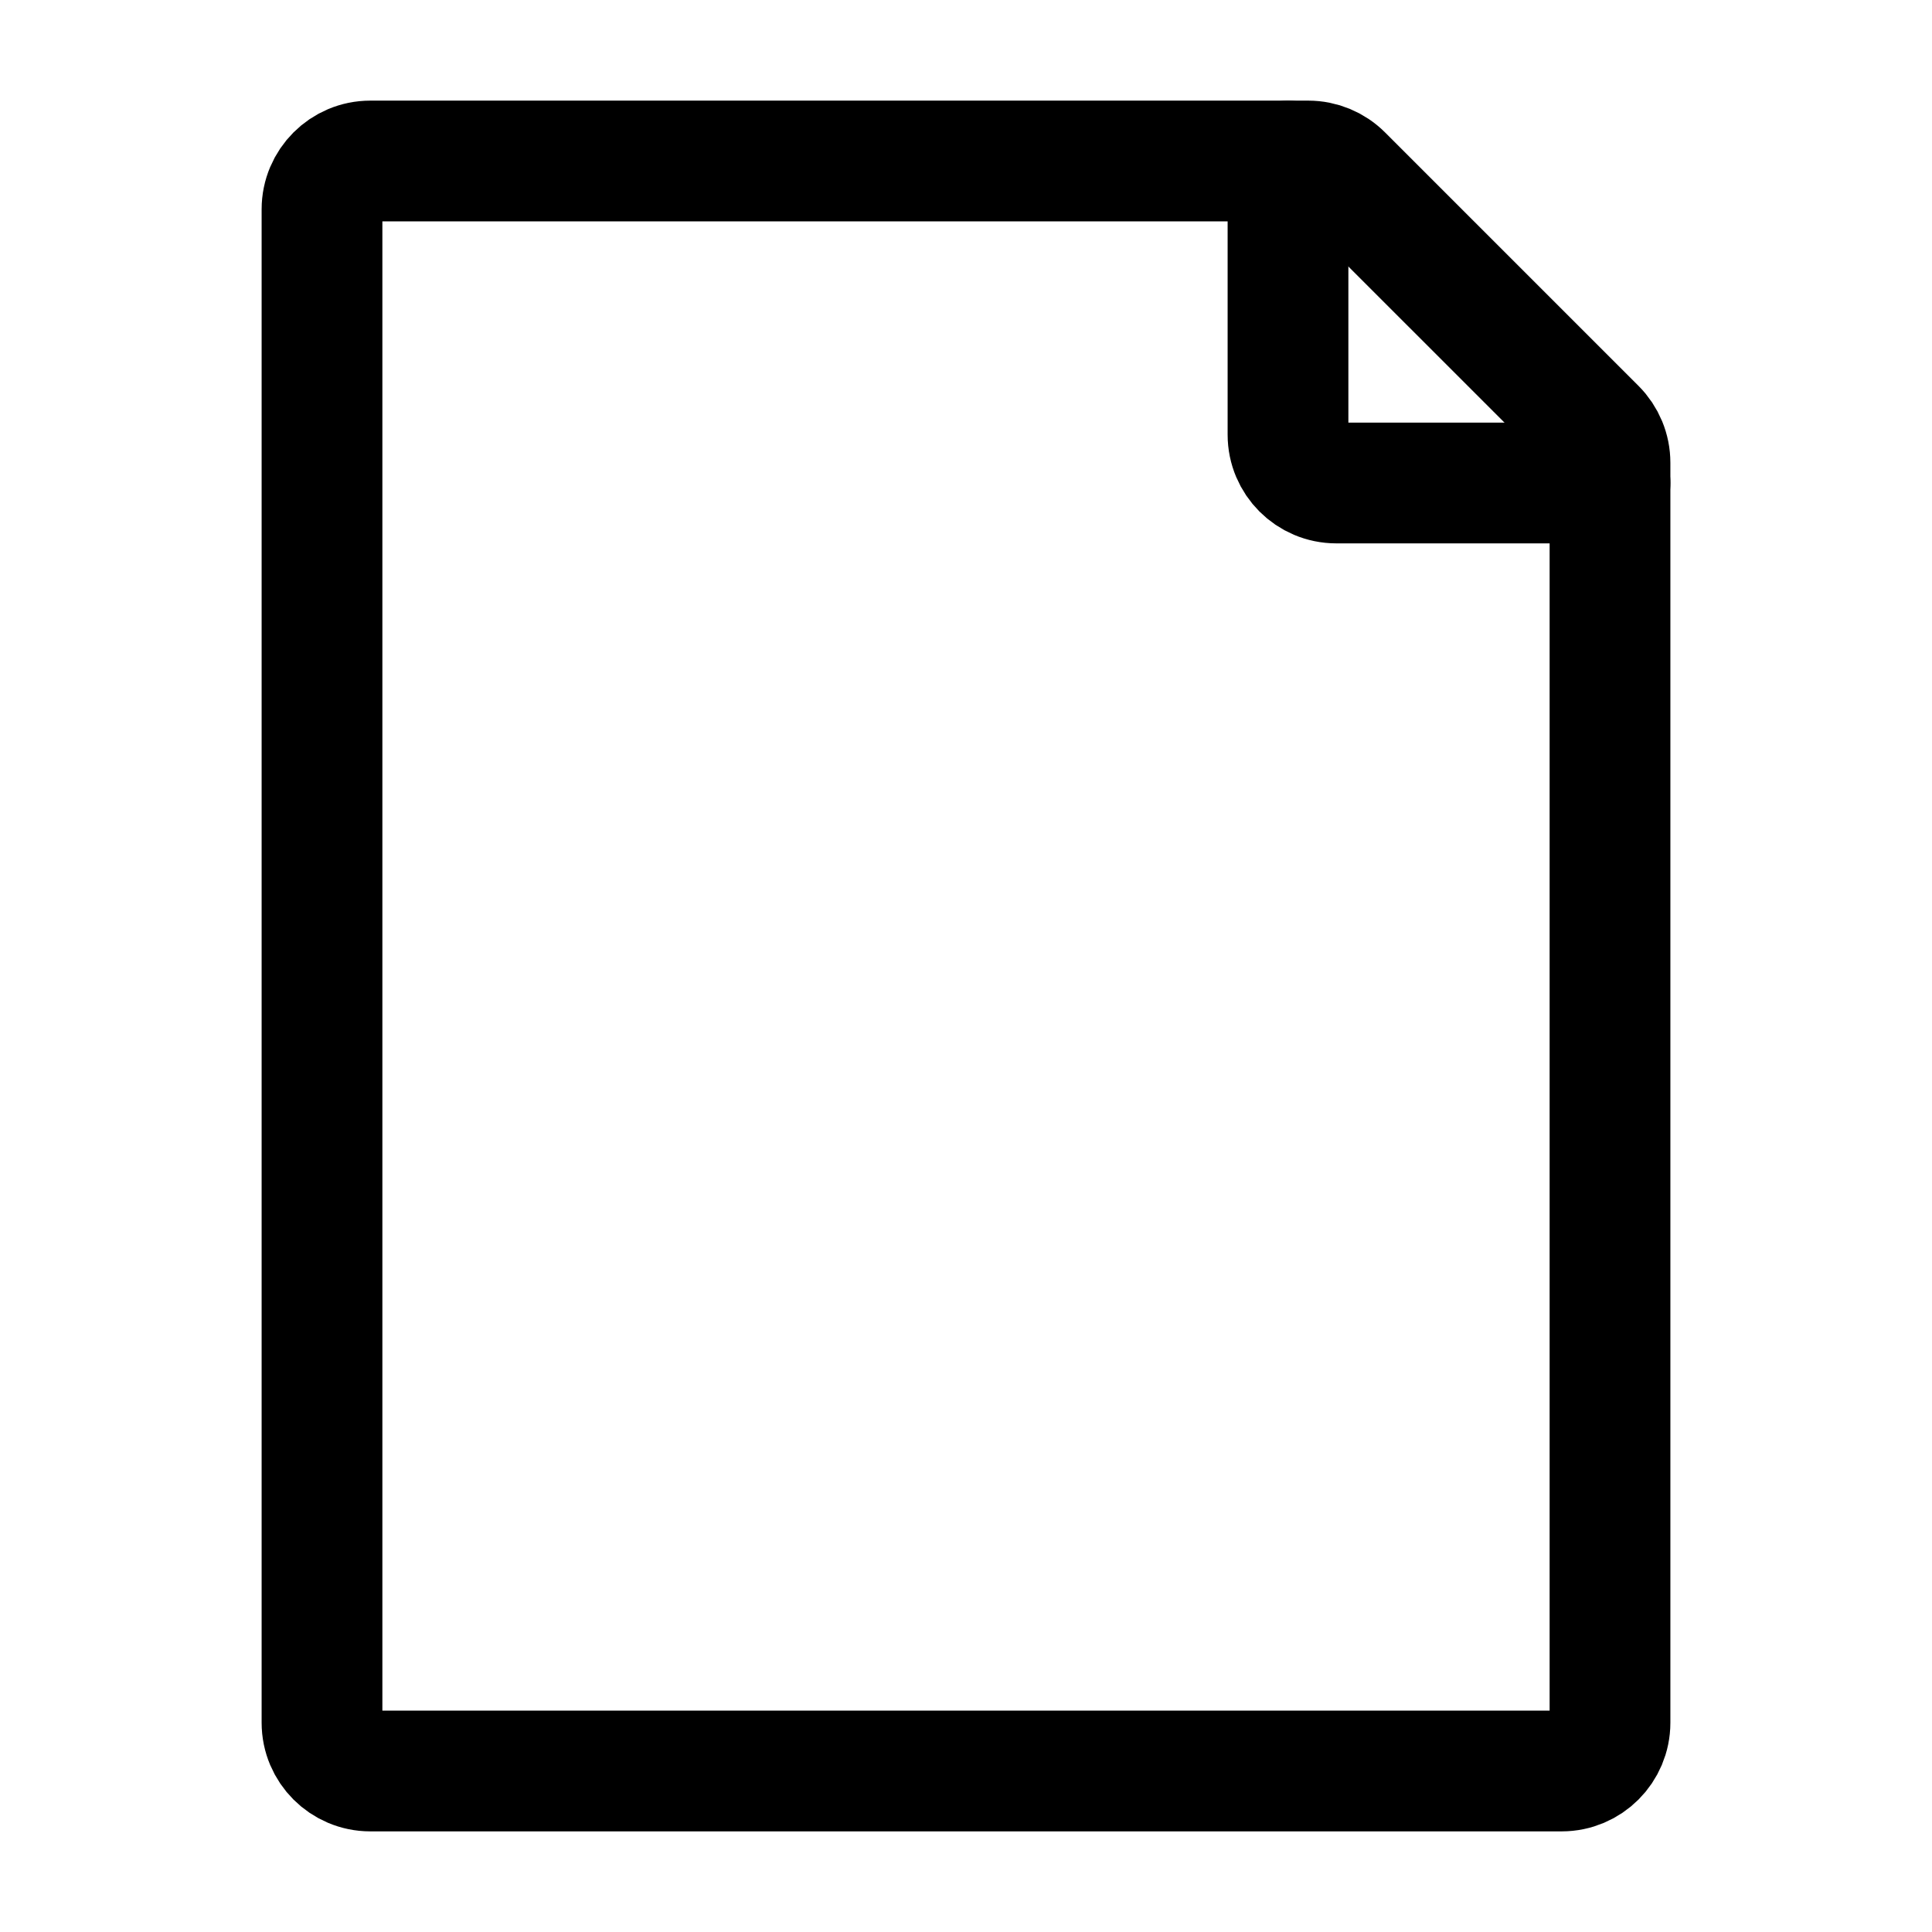
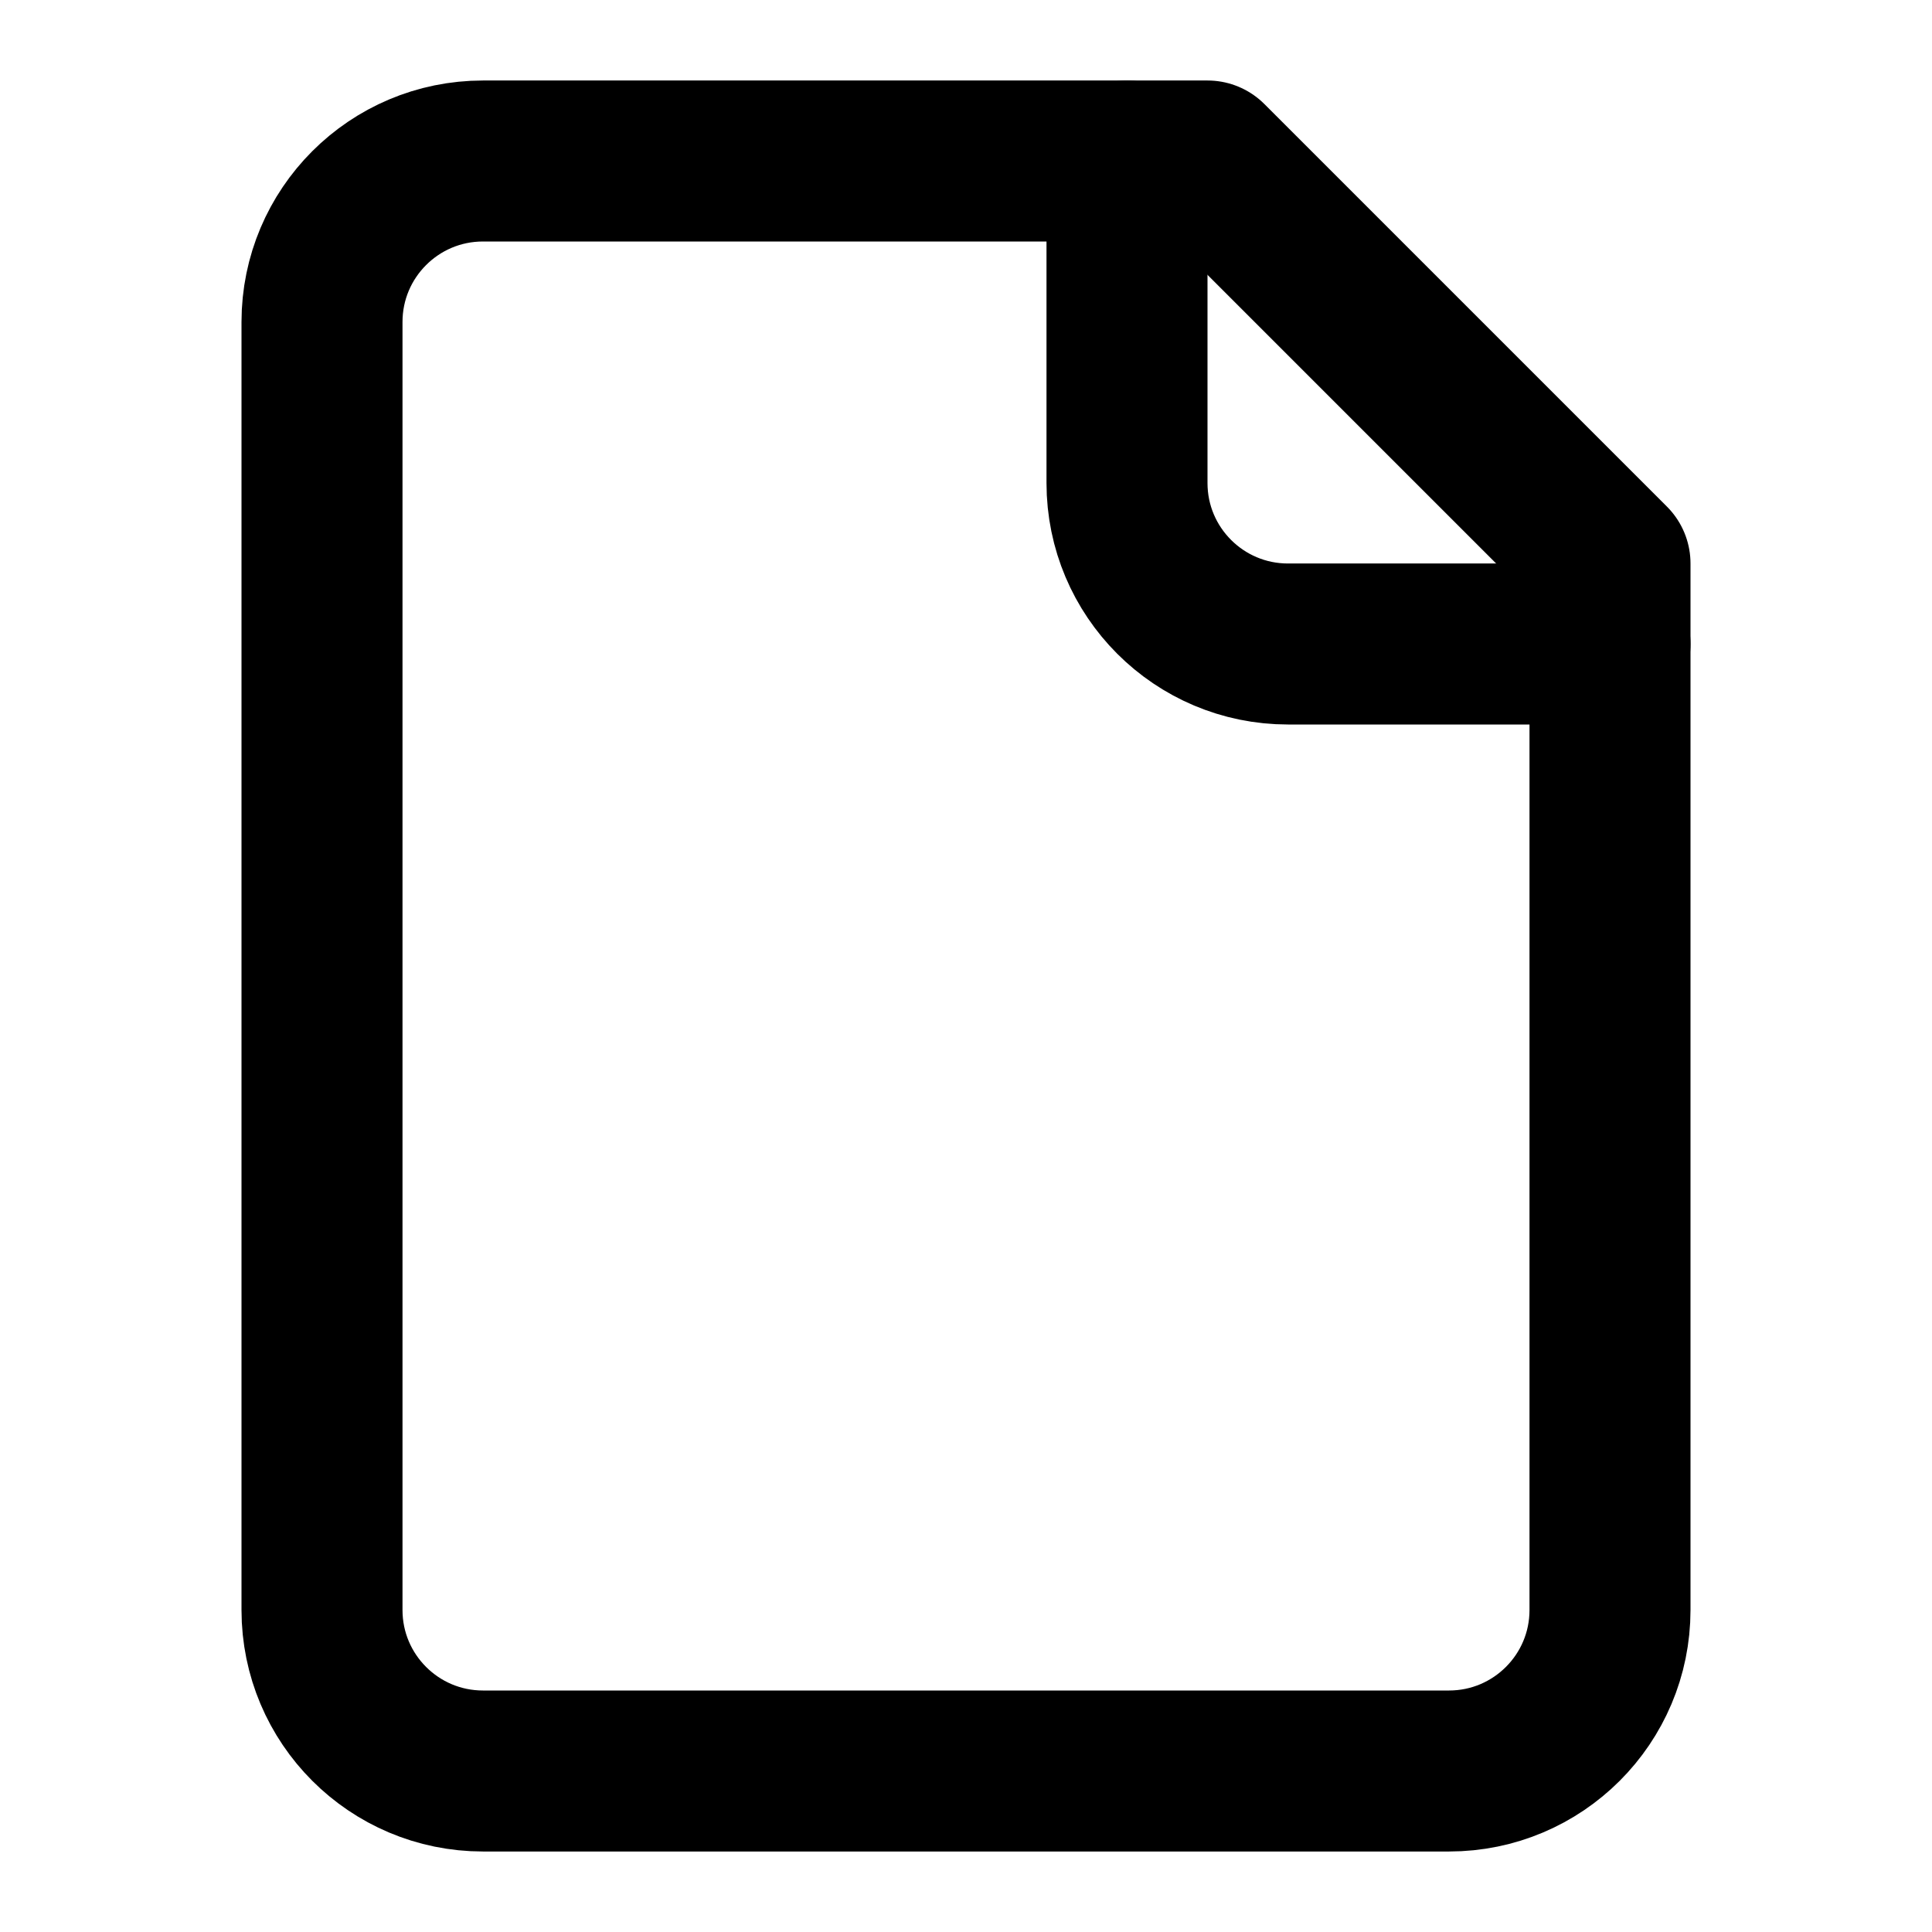
- <svg xmlns="http://www.w3.org/2000/svg" width="24" height="24" viewBox="0 0 24 24" stroke-width="1.5" fill="none">
-   <path d="M4 21.4V2.6C4 2.269 4.269 2 4.6 2H16.252C16.411 2 16.563 2.063 16.676 2.176L19.824 5.324C19.937 5.437 20 5.589 20 5.749V21.4C20 21.731 19.731 22 19.4 22H4.6C4.269 22 4 21.731 4 21.4Z" stroke="currentColor" stroke-linecap="round" stroke-linejoin="round" />
-   <path d="M16 2V5.4C16 5.731 16.269 6 16.6 6H20" stroke="currentColor" stroke-linecap="round" stroke-linejoin="round" />
+ <svg xmlns="http://www.w3.org/2000/svg" width="24" height="24" viewBox="0 0 24 24" stroke-width="2" fill="none">
+   <path d="M15 2H6a2 2 0 0 0-2 2v16a2 2 0 0 0 2 2h12a2 2 0 0 0 2-2V7Z" stroke="currentColor" stroke-linecap="round" stroke-linejoin="round" />
+   <path d="M14 2v4a2 2 0 0 0 2 2h4" stroke="currentColor" stroke-linecap="round" stroke-linejoin="round" />
</svg>
